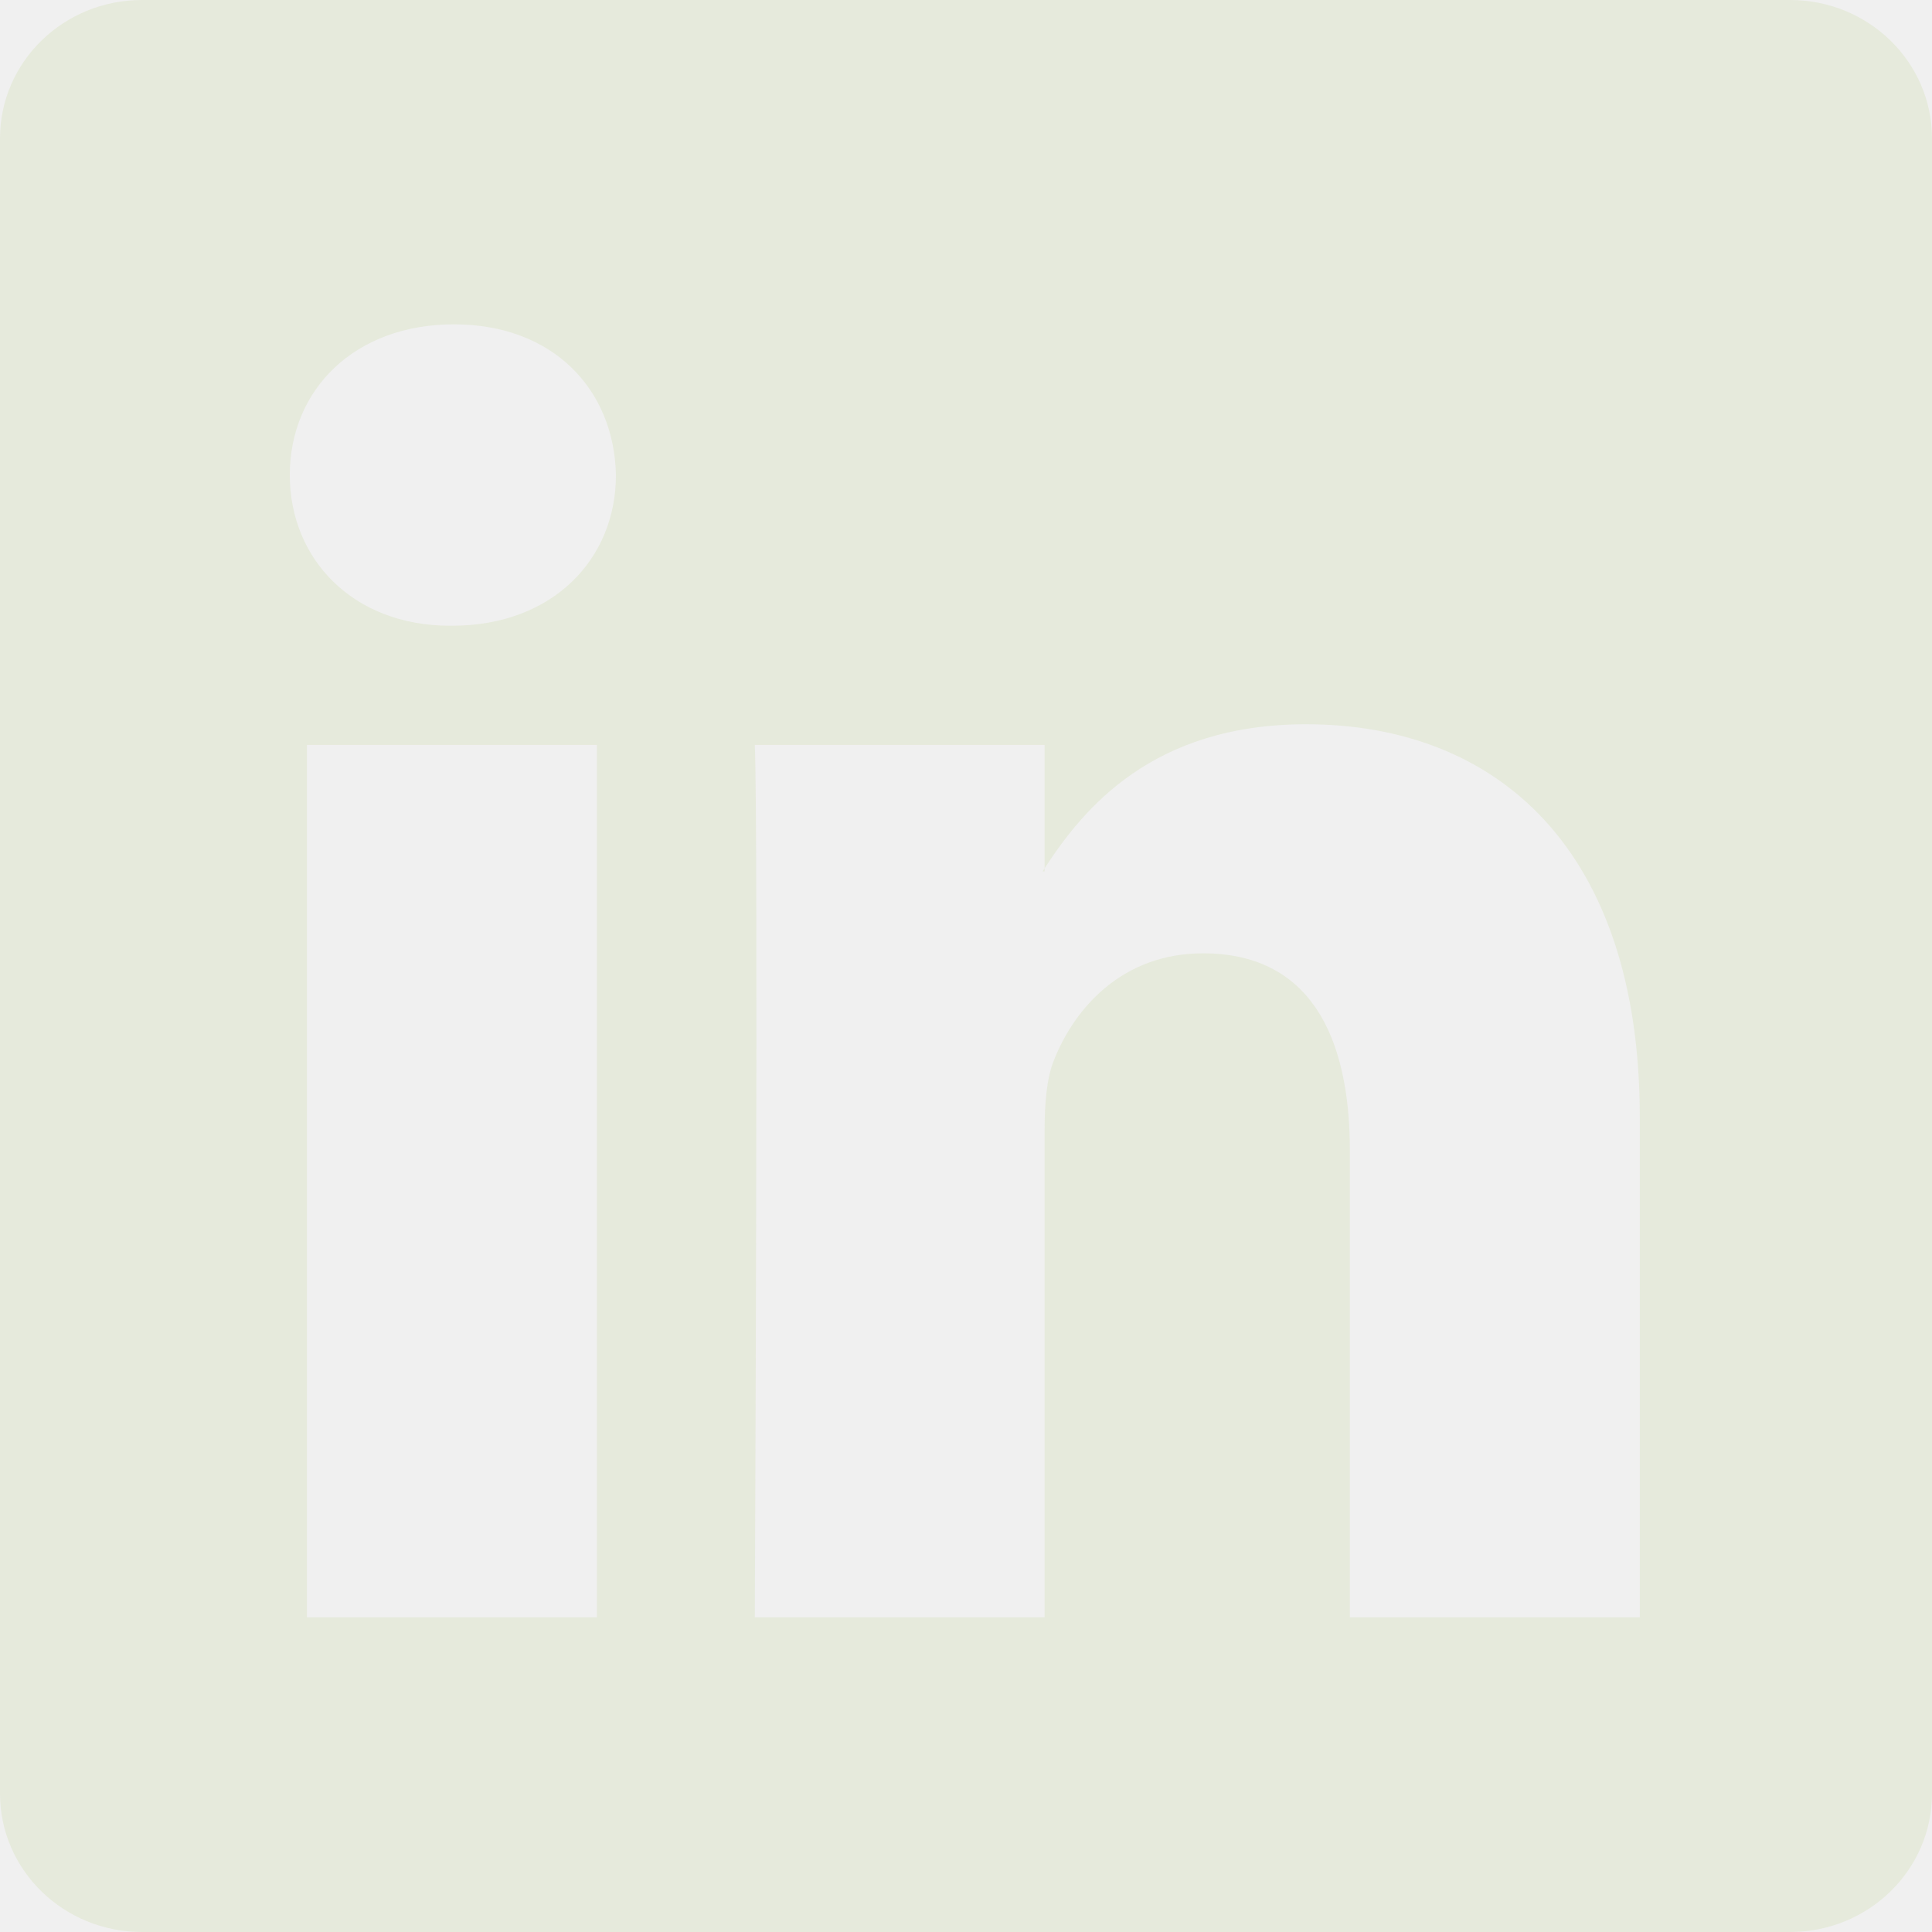
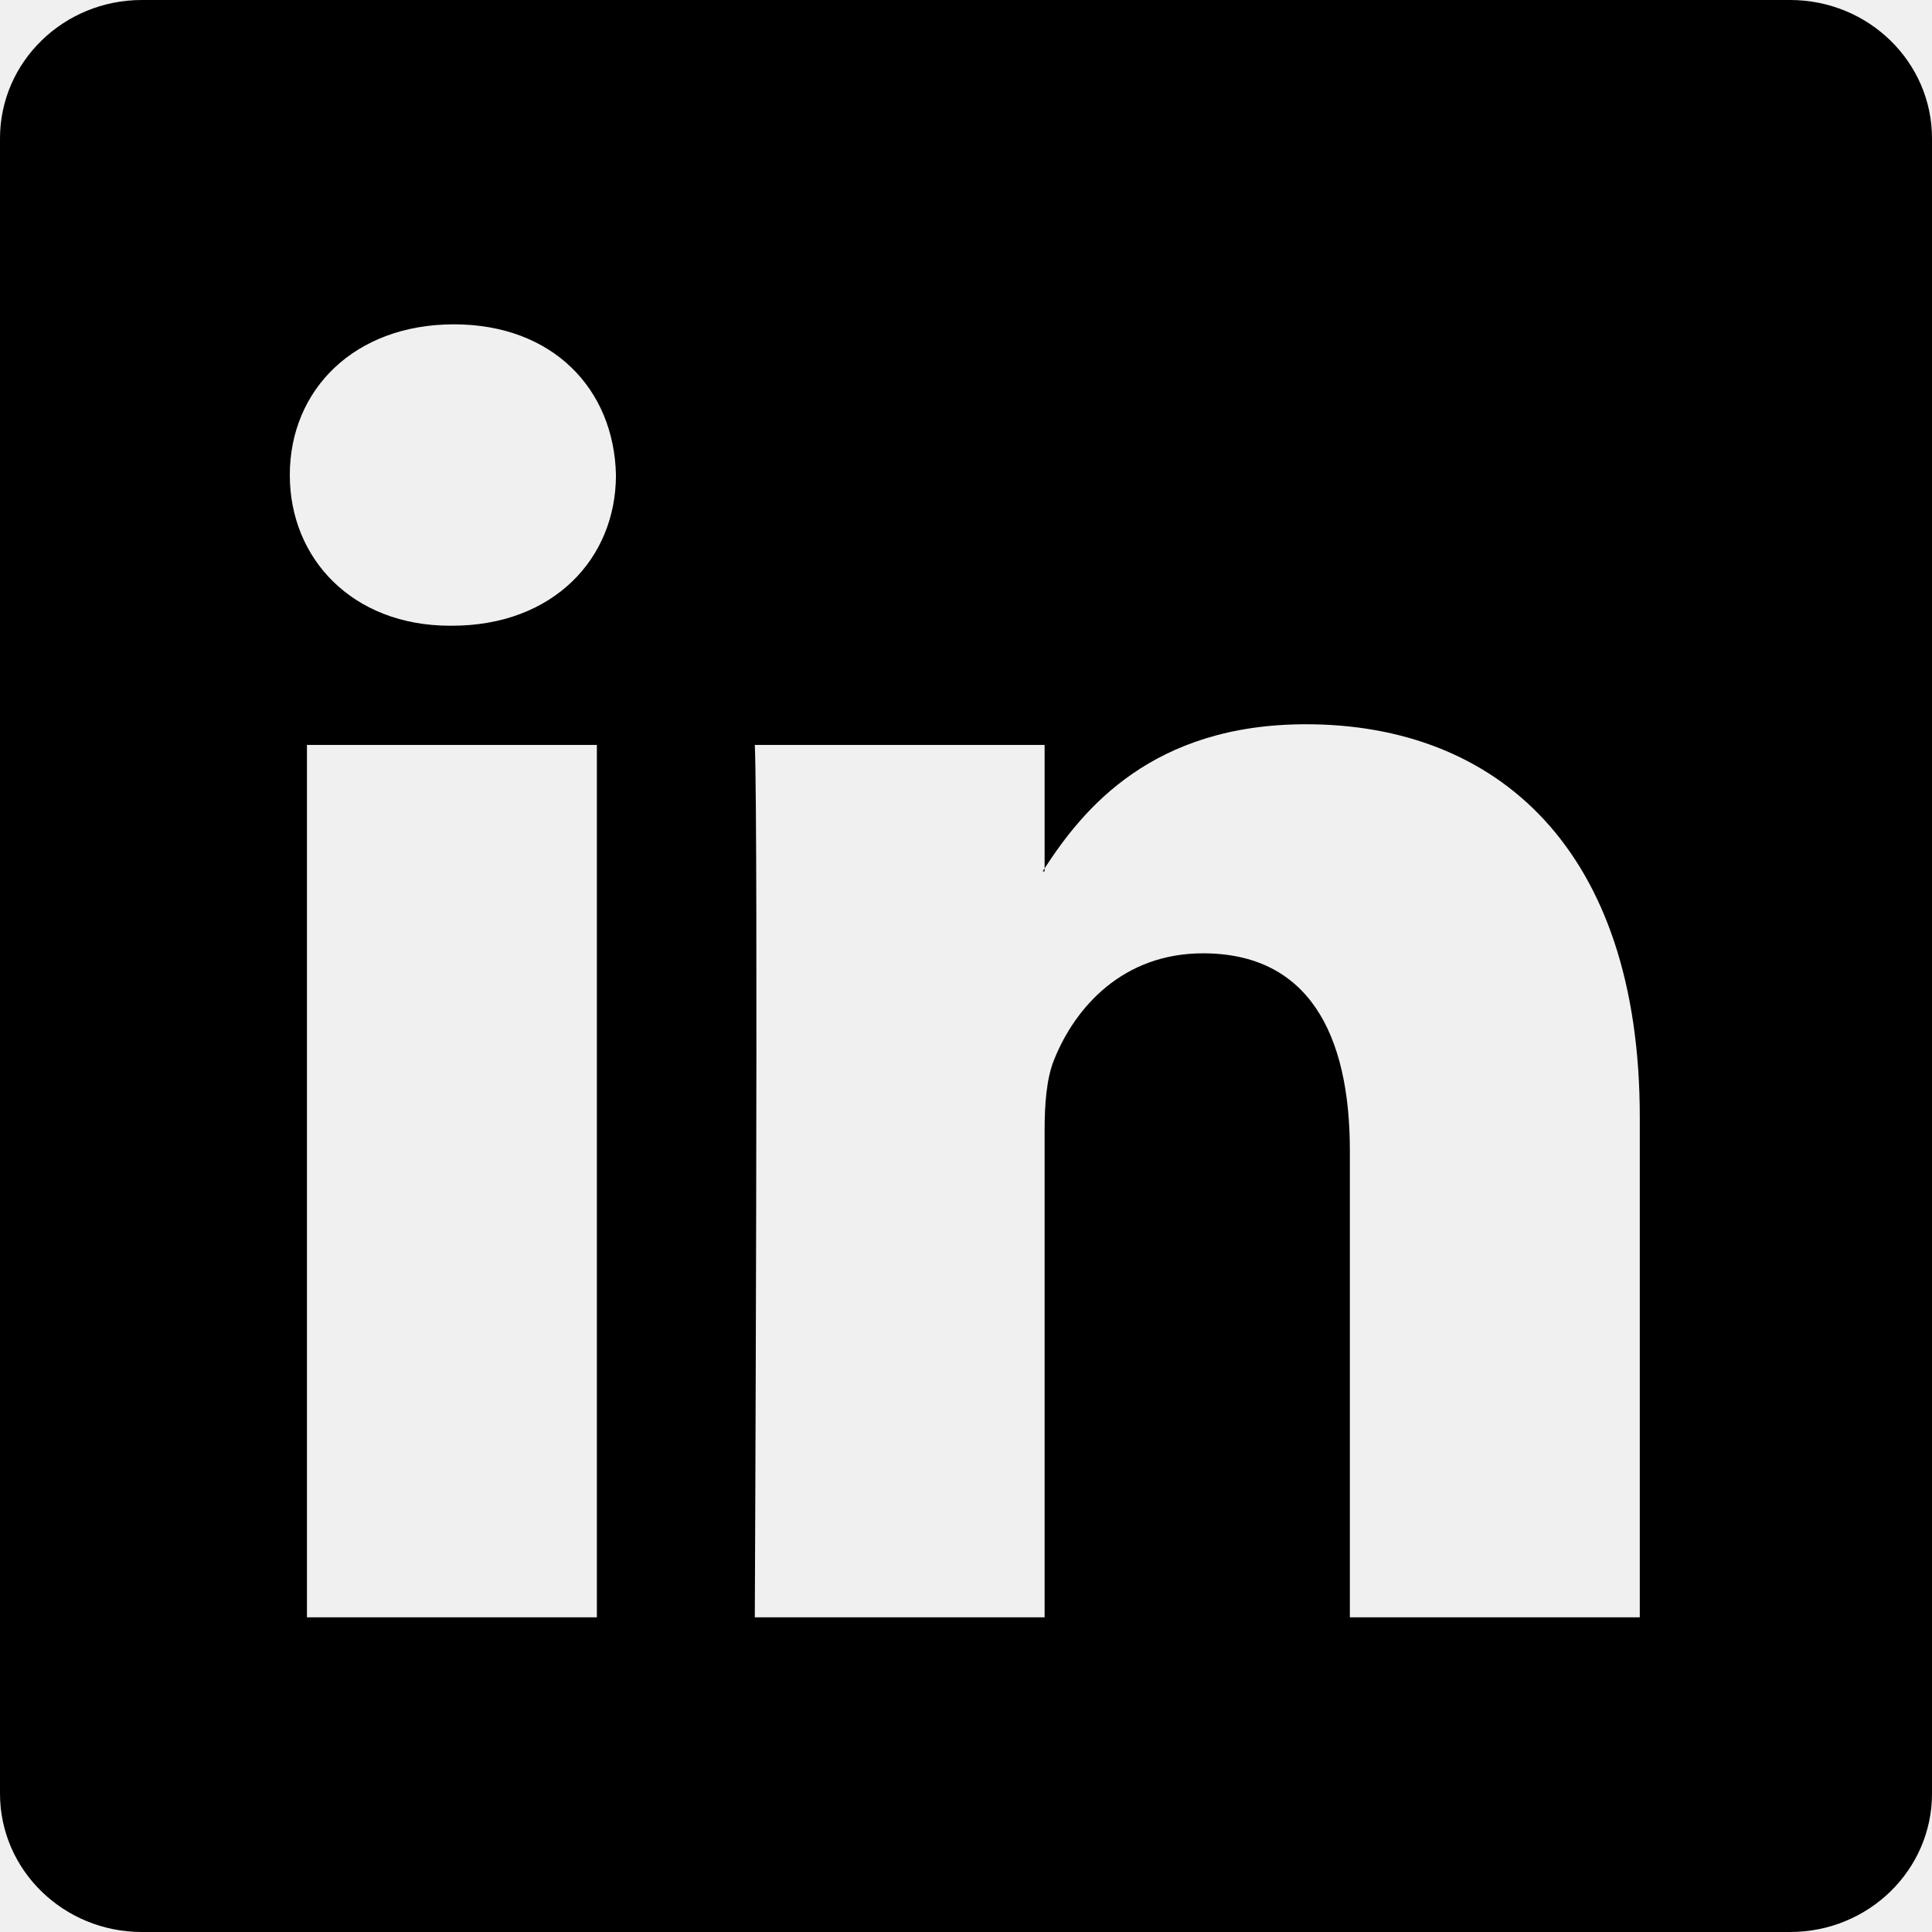
<svg xmlns="http://www.w3.org/2000/svg" width="16" height="16" viewBox="0 0 16 16" fill="none">
-   <g clip-path="url(#clip0_135_72)">
-     <path d="M0 1.146C0 0.513 0.526 0 1.175 0H14.825C15.474 0 16 0.513 16 1.146V14.854C16 15.487 15.474 16 14.825 16H1.175C0.526 16 0 15.487 0 14.854V1.146ZM4.943 13.394V6.169H2.542V13.394H4.943ZM3.743 5.182C4.58 5.182 5.101 4.628 5.101 3.934C5.086 3.225 4.581 2.686 3.759 2.686C2.937 2.686 2.4 3.226 2.4 3.934C2.4 4.628 2.921 5.182 3.727 5.182H3.743ZM8.651 13.394V9.359C8.651 9.143 8.667 8.927 8.731 8.773C8.904 8.342 9.299 7.895 9.963 7.895C10.832 7.895 11.179 8.557 11.179 9.529V13.394H13.58V9.25C13.58 7.03 12.396 5.998 10.816 5.998C9.542 5.998 8.971 6.698 8.651 7.191V7.216H8.635C8.64 7.208 8.646 7.199 8.651 7.191V6.169H6.251C6.281 6.847 6.251 13.394 6.251 13.394H8.651Z" fill="#E6EADC" />
+   <g id="Linkedin" clip-path="url(#clip0_135_72)">
+     <path id="Vector" d="M0 1.146C0 0.513 0.526 0 1.175 0H14.825C15.474 0 16 0.513 16 1.146V14.854C16 15.487 15.474 16 14.825 16H1.175C0.526 16 0 15.487 0 14.854V1.146ZM4.943 13.394V6.169H2.542V13.394H4.943ZM3.743 5.182C4.58 5.182 5.101 4.628 5.101 3.934C5.086 3.225 4.581 2.686 3.759 2.686C2.937 2.686 2.4 3.226 2.4 3.934C2.4 4.628 2.921 5.182 3.727 5.182H3.743ZM8.651 13.394V9.359C8.651 9.143 8.667 8.927 8.731 8.773C8.904 8.342 9.299 7.895 9.963 7.895C10.832 7.895 11.179 8.557 11.179 9.529V13.394H13.58V9.25C13.58 7.03 12.396 5.998 10.816 5.998C9.542 5.998 8.971 6.698 8.651 7.191V7.216H8.635C8.64 7.208 8.646 7.199 8.651 7.191V6.169H6.251C6.281 6.847 6.251 13.394 6.251 13.394H8.651Z" fill="currentColor" />
  </g>
  <defs>
    <clipPath id="clip0_135_72">
      <rect width="16" height="16" fill="white" />
    </clipPath>
  </defs>
</svg>
